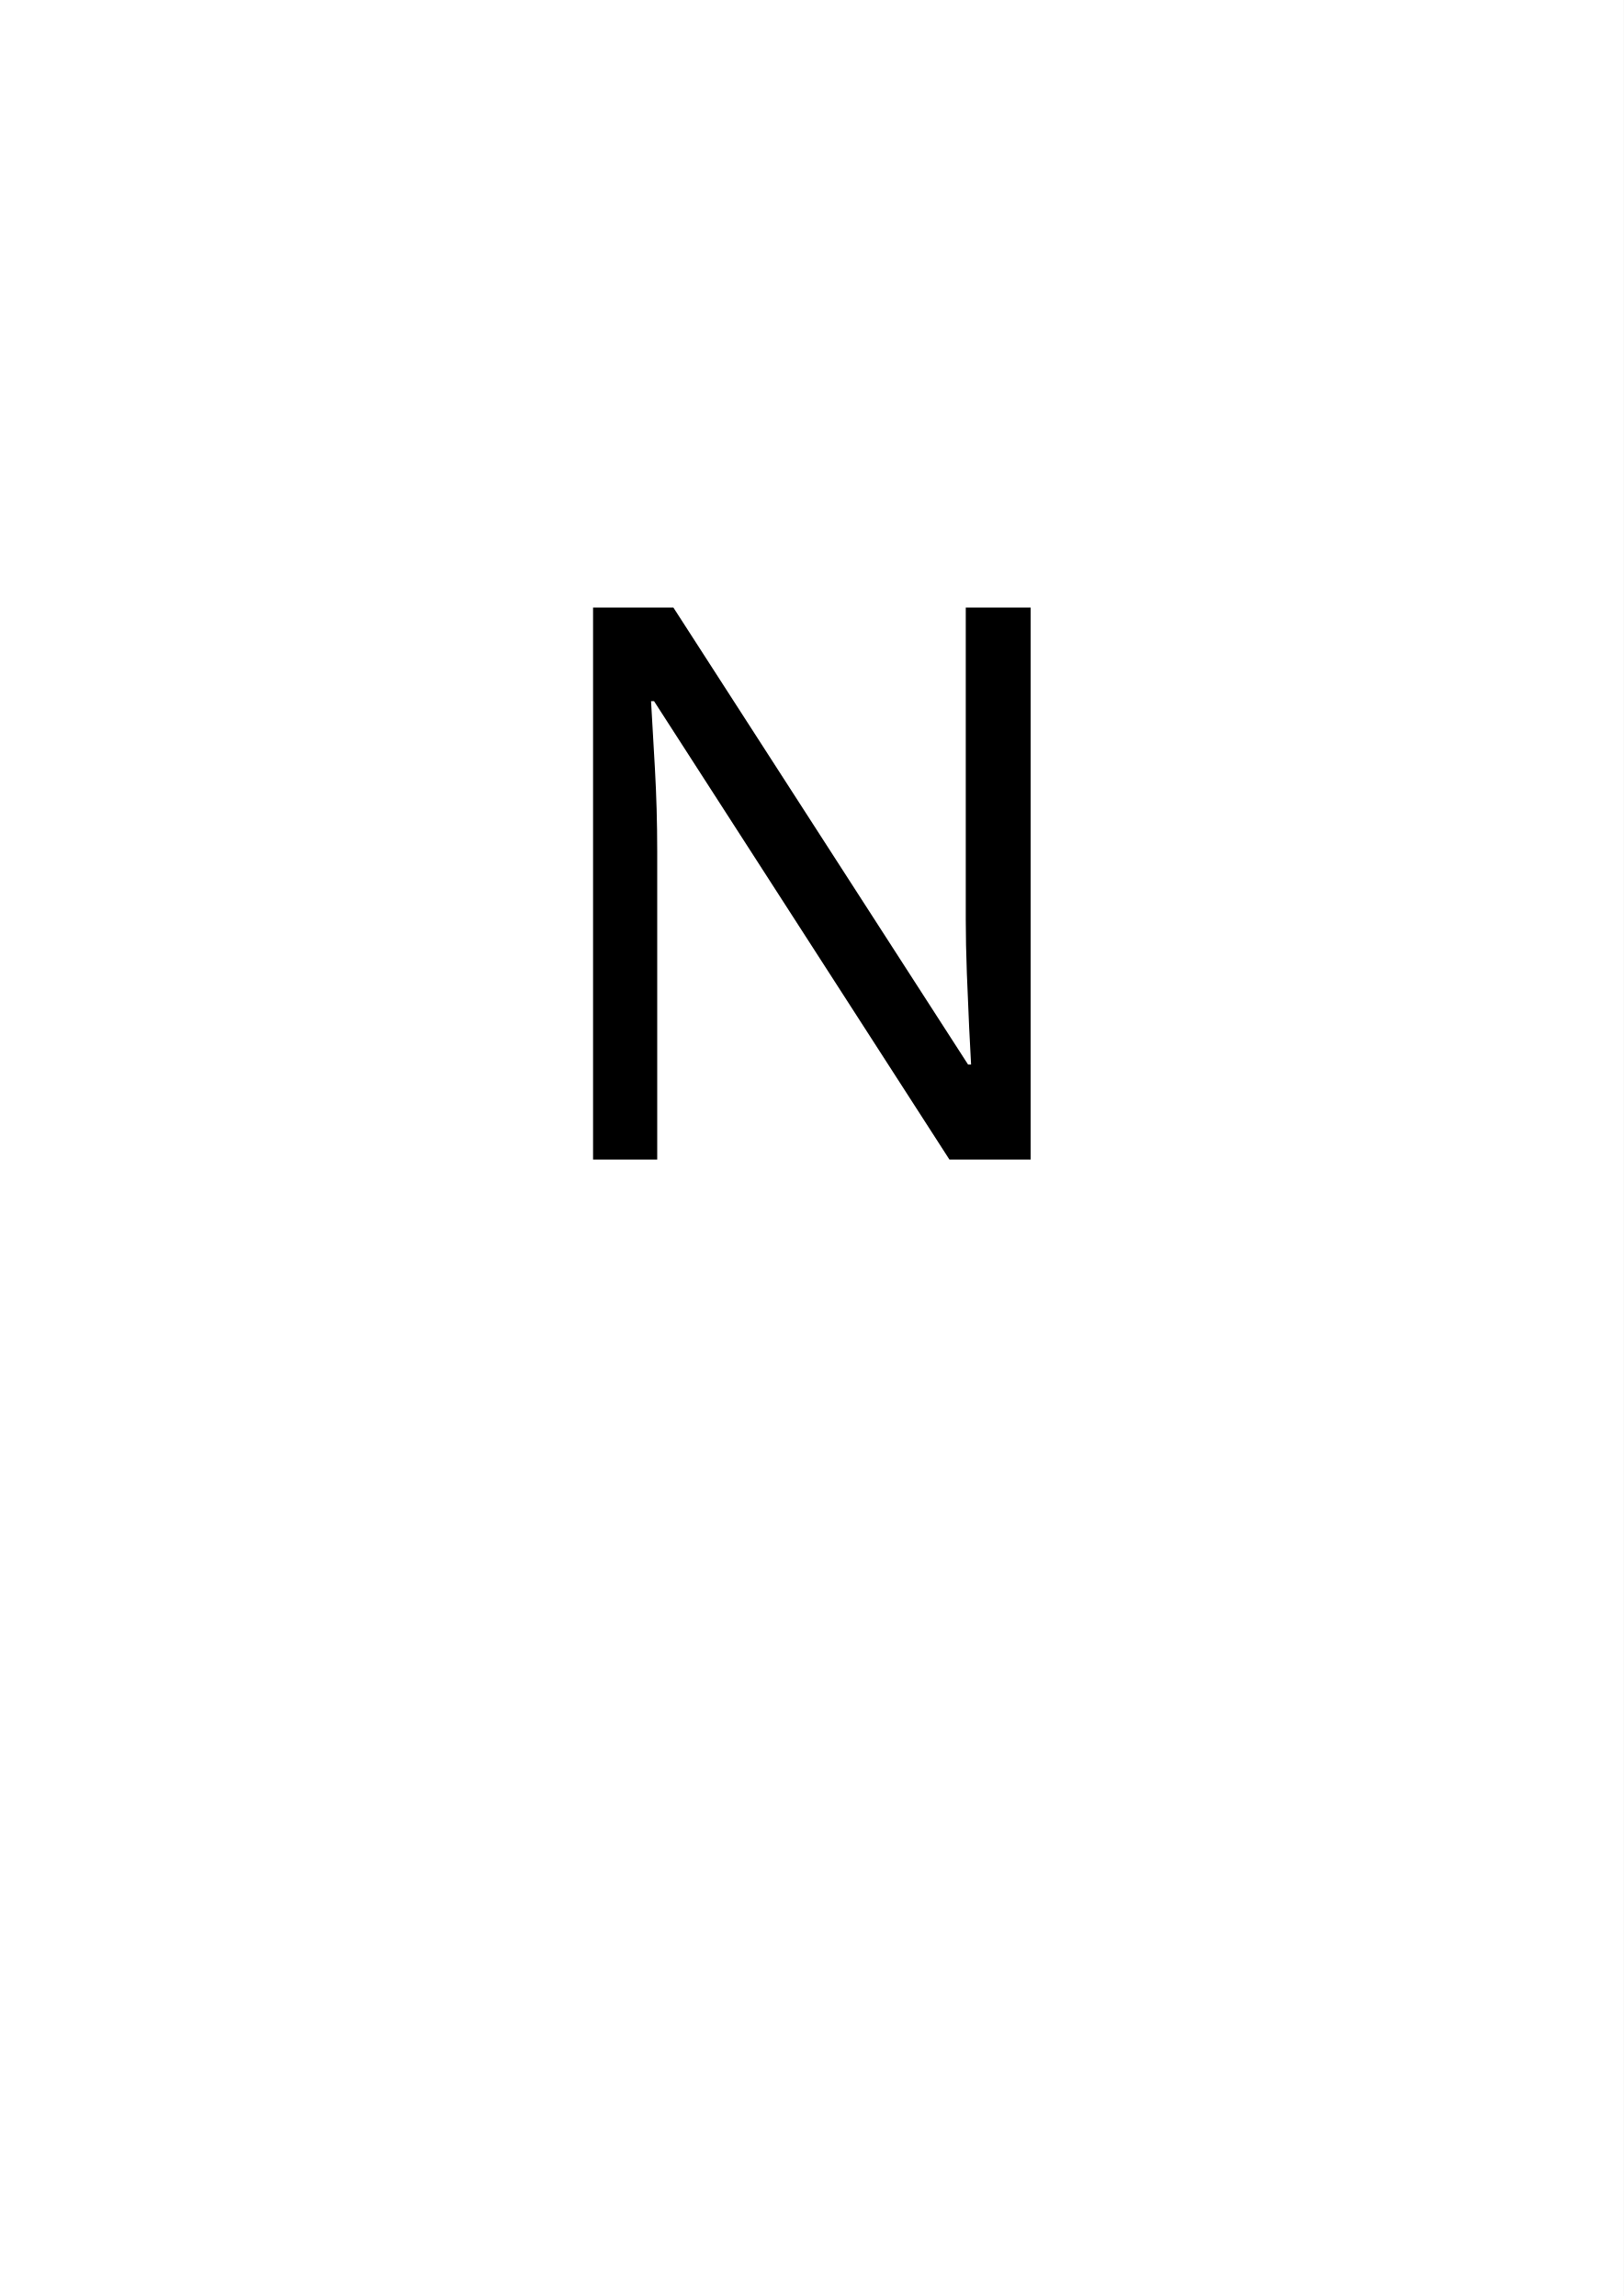
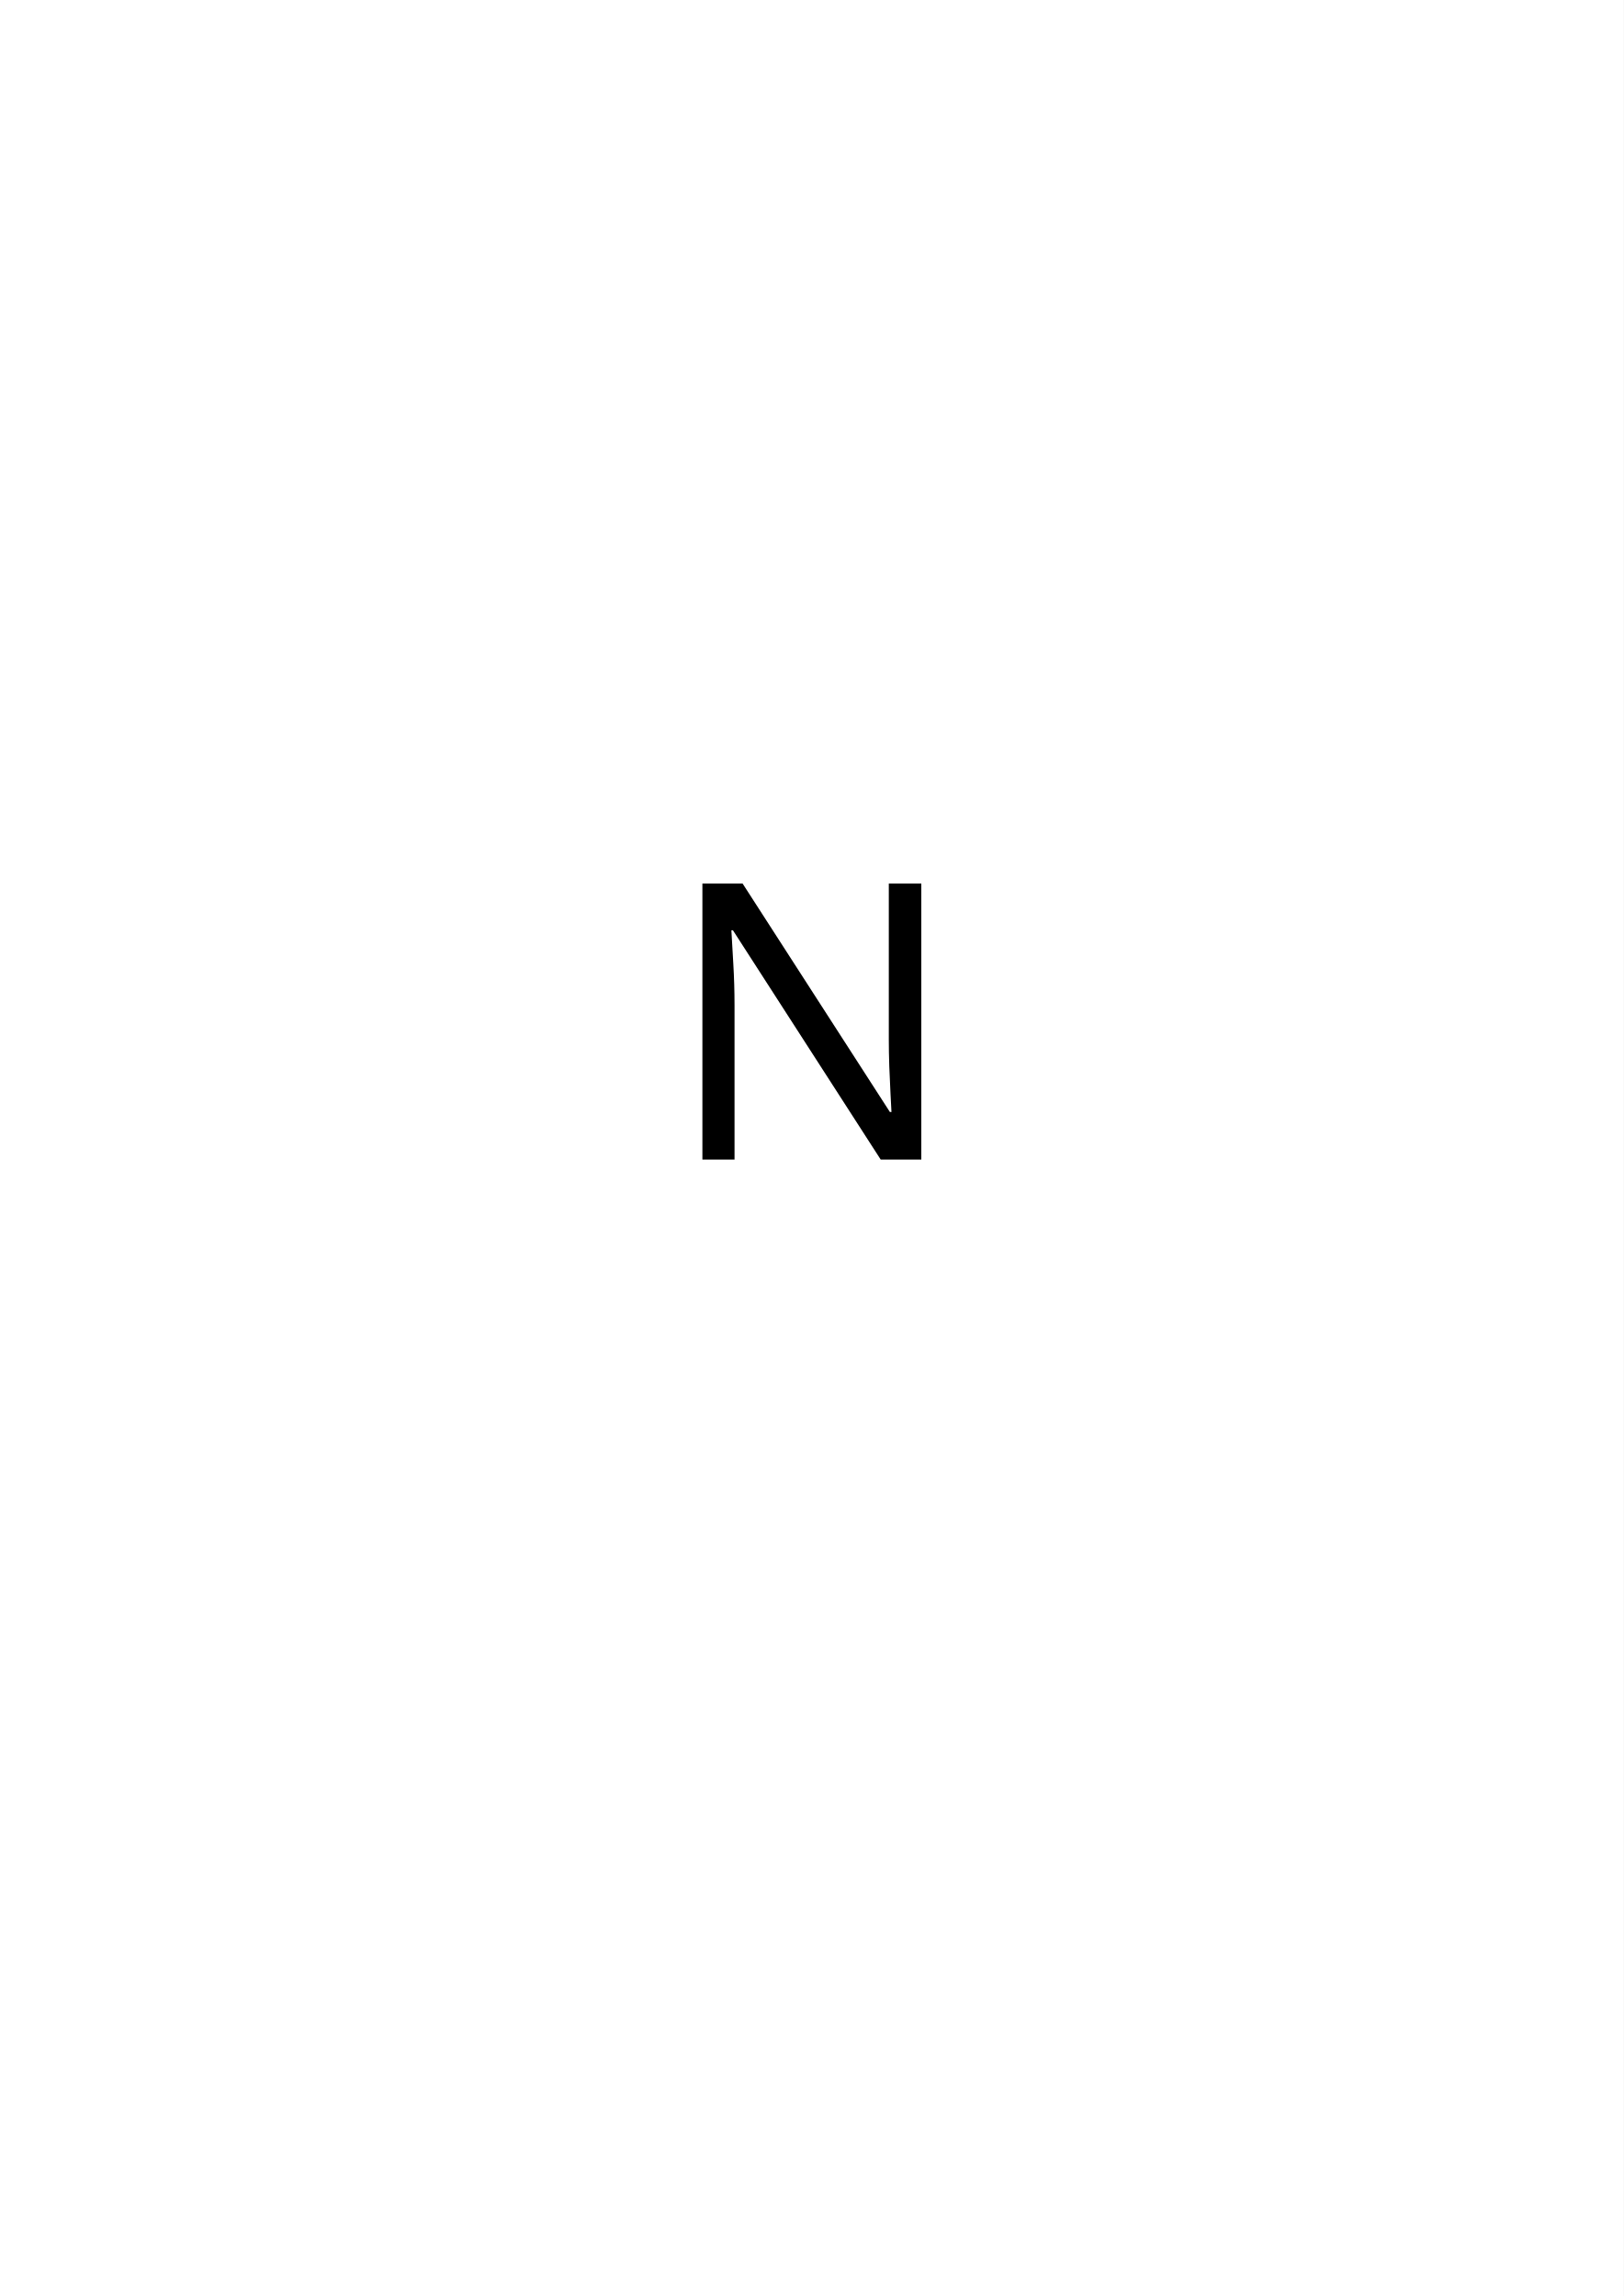
<svg xmlns="http://www.w3.org/2000/svg" viewBox="0 0 210 297" width="100%" height="100%" preserveAspectRatio="xMidYMid meet">
-   <defs id="defs1">
-     <rect x="336.342" y="497.315" width="5.235" height="620.335" id="rect2" />
-   </defs>
-   <g id="layer1">
-     <rect style="fill:#ffffff;fill-opacity:1;" id="rect1" width="210" height="297" x="0" y="0" />
-     <text xml:space="preserve" style="font-family:'Niagara Solid'; font-size:100px; fill:#000000; text-anchor:middle;" x="105" y="150" id="text1">N</text>
-   </g>
+   <rect style="fill:#ffffff;" width="210" height="297" x="0" y="0" />
+   <text xml:space="preserve" style="font-family:'Niagara Solid'; font-size:50; fill:#000000; text-anchor:middle;" x="105" y="150">N</text>
</svg>
